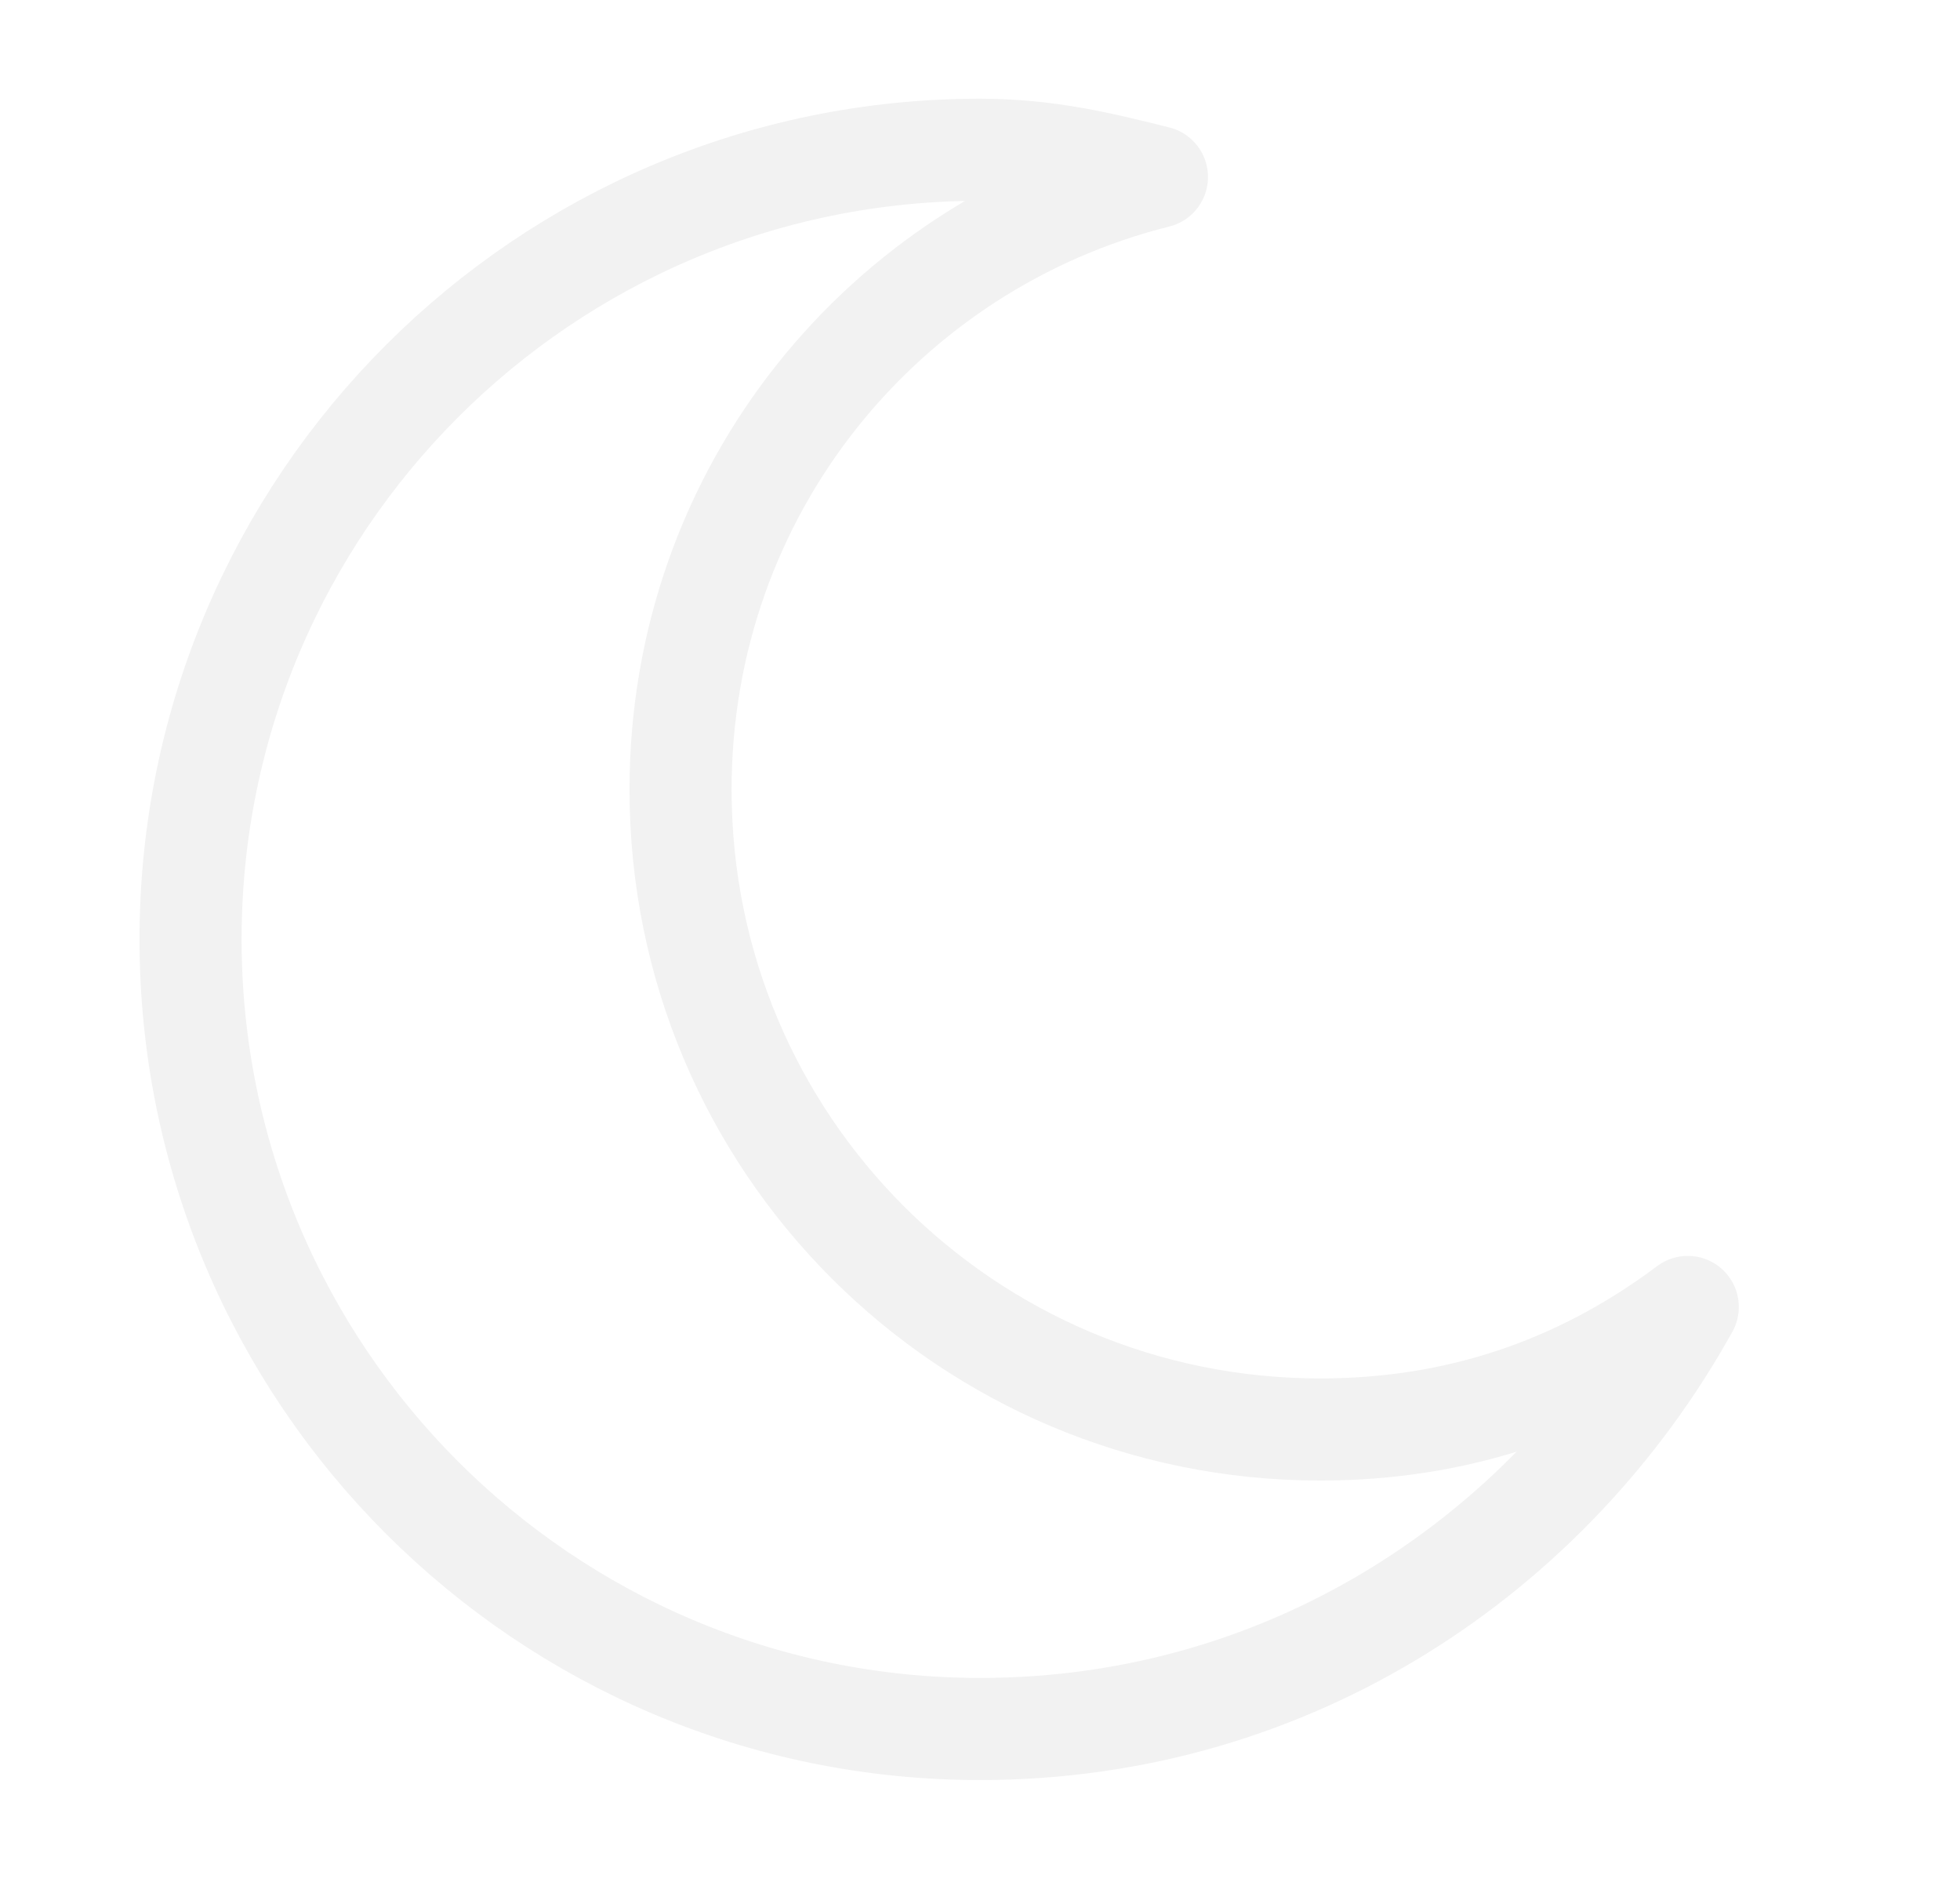
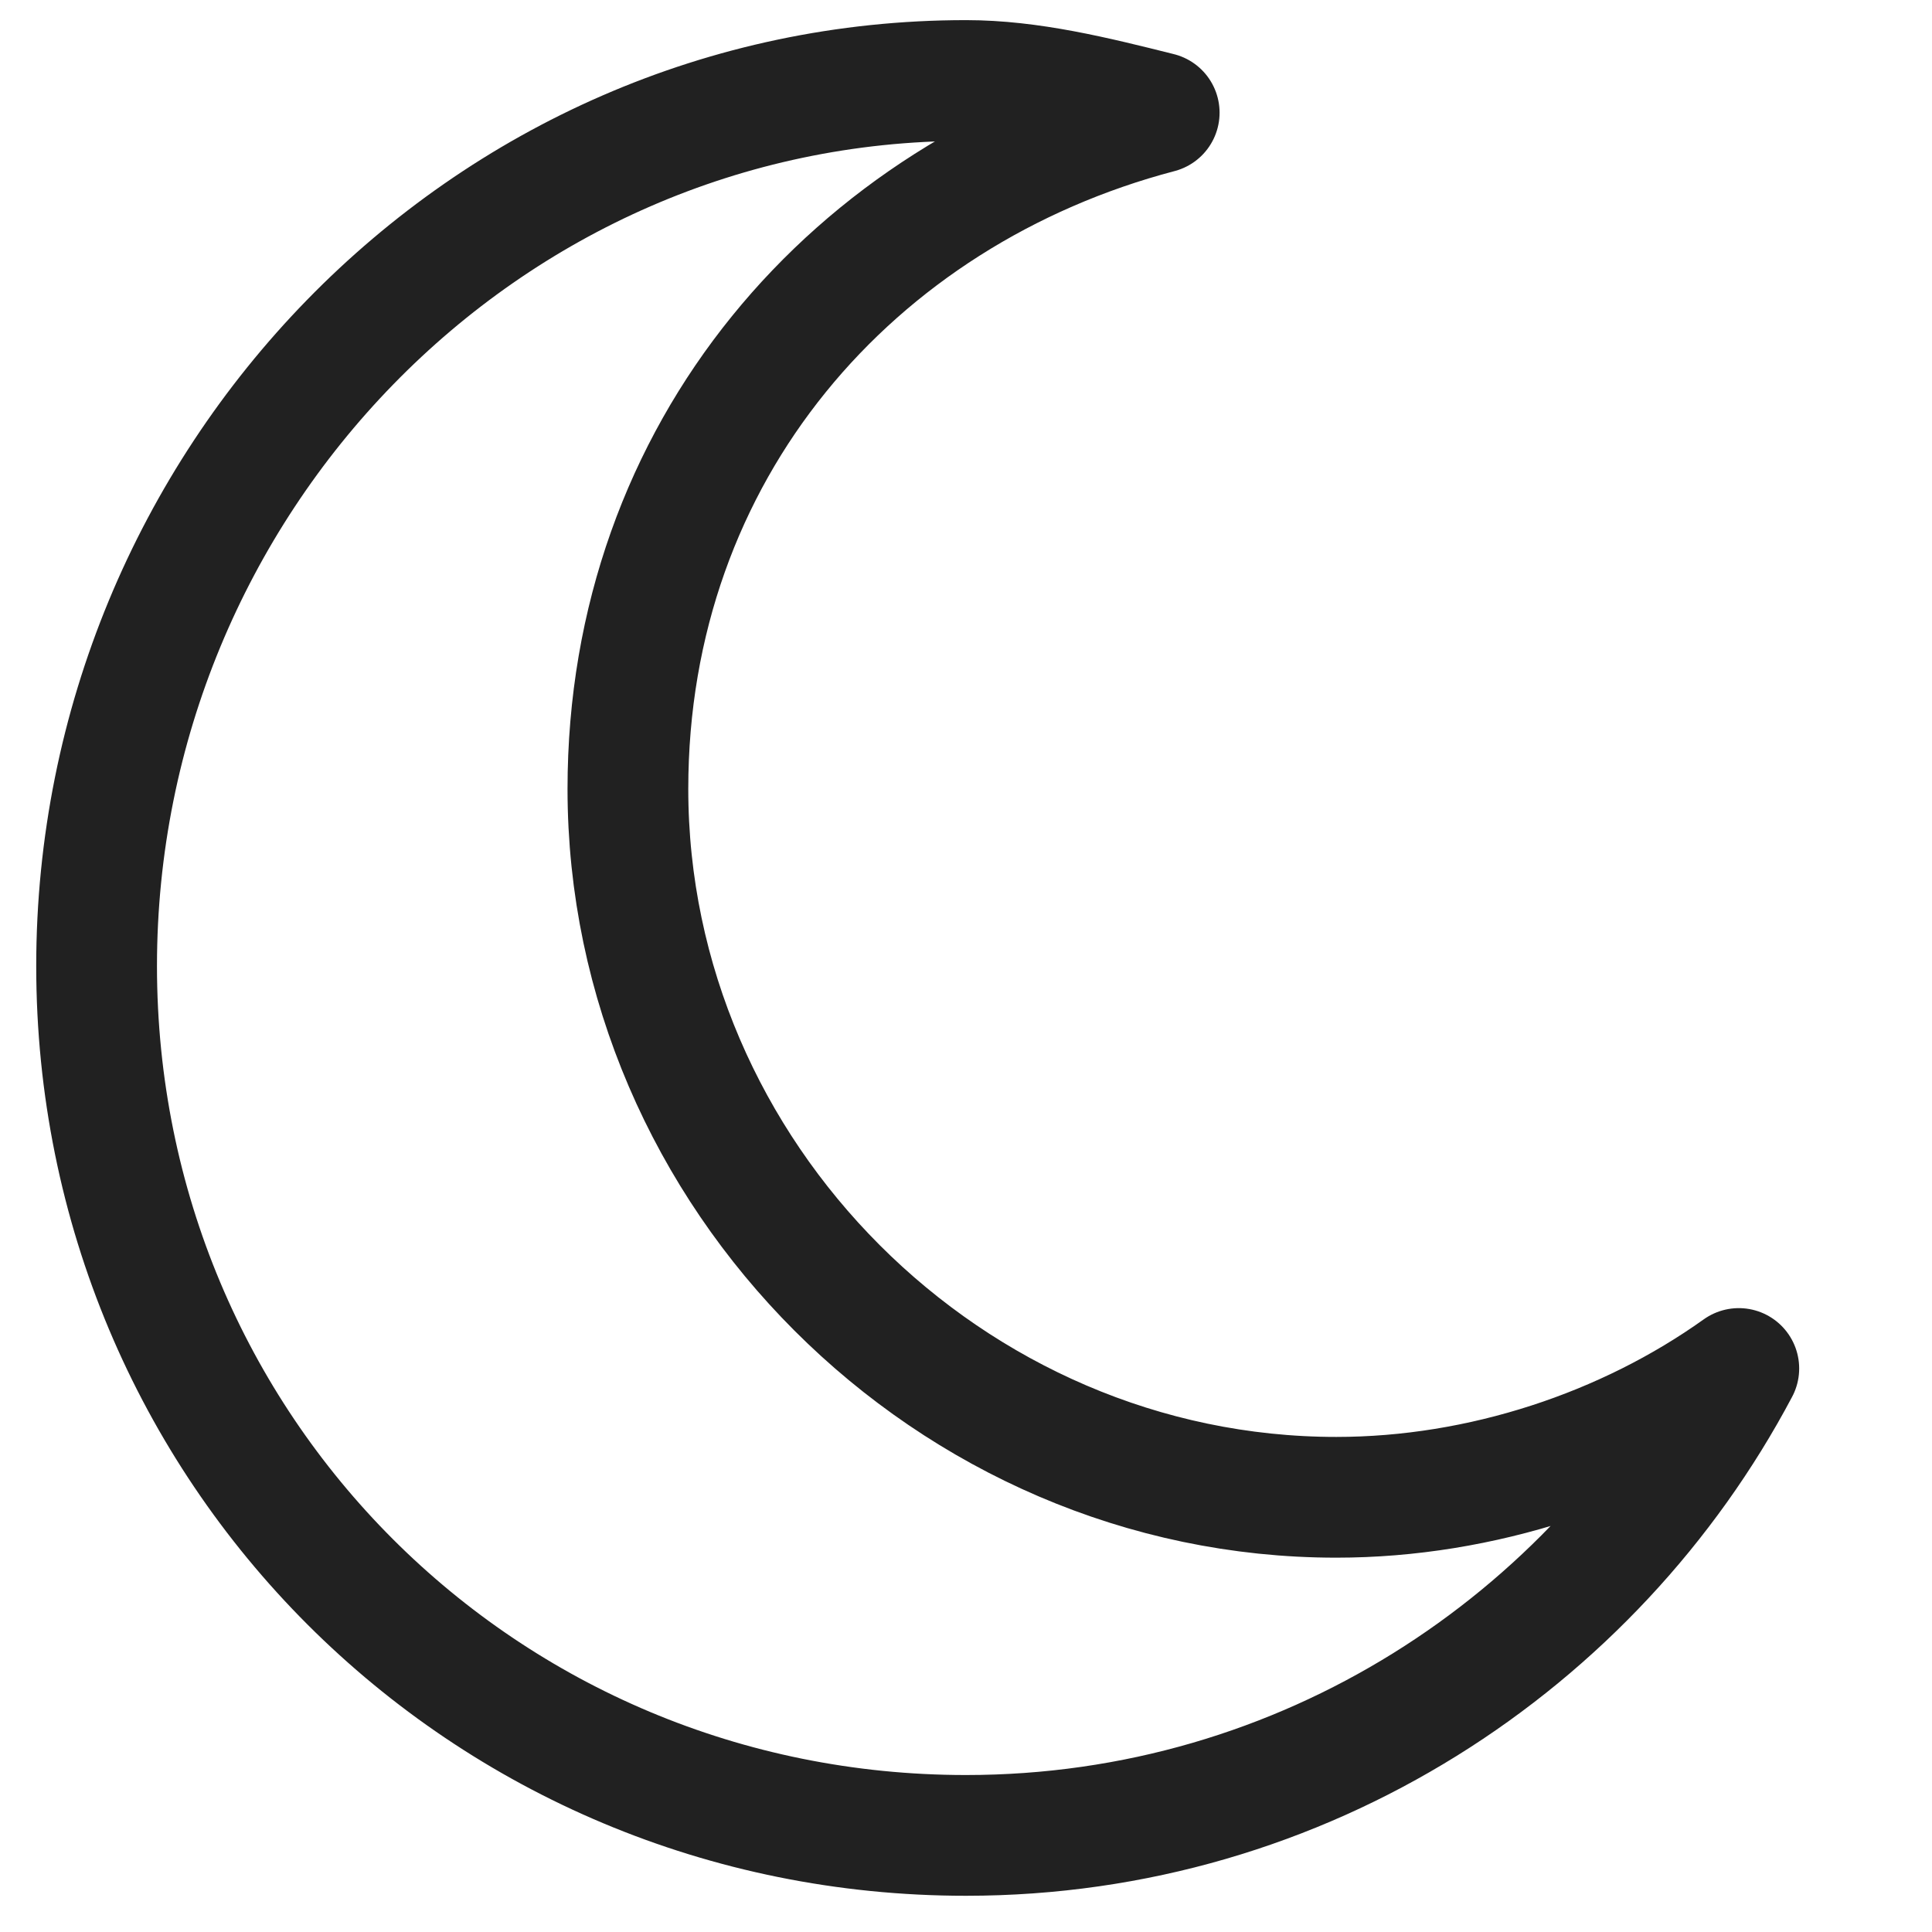
- <svg xmlns="http://www.w3.org/2000/svg" version="1.1" id="a" x="0px" y="0px" viewBox="0 0 14.4 13.9" style="enable-background:new 0 0 14.4 13.9;" xml:space="preserve">
+ <svg xmlns="http://www.w3.org/2000/svg" version="1.1" id="a" x="0px" y="0px" viewBox="0 0 12 12" style="enable-background:new 0 0 12 12;" xml:space="preserve">
  <style type="text/css">
- 	.st0{fill:none;stroke:#F2F2F2;stroke-width:0.75;stroke-linecap:round;stroke-linejoin:round;}
+ 	.st0{fill:none;stroke:#212121;stroke-width:0.75;stroke-linecap:round;stroke-linejoin:round;}
</style>
-   <path class="st0" d="M9.7,10.5C7.1,10.5,5,8.4,5,5.8c0-2.2,1.5-4,3.5-4.5C8.1,1.2,7.7,1.1,7.2,1.1C4,1.1,1.4,3.7,1.4,6.9  s2.6,5.8,5.8,5.8c2.3,0,4.2-1.3,5.2-3.1C11.6,10.2,10.7,10.5,9.7,10.5L9.7,10.5z" />
+   <path class="st0" d="M8.3,9.3c-2.4,0-4.4-2-4.4-4.4c0-2.1,1.4-3.7,3.3-4.2C6.8,0.6,6.4,0.5,6,0.5C3,0.5,0.6,3,0.6,6S3,11.4,6,11.4  c2.1,0,3.9-1.2,4.8-2.9C10.1,9,9.2,9.3,8.3,9.3L8.3,9.3z" />
</svg>
